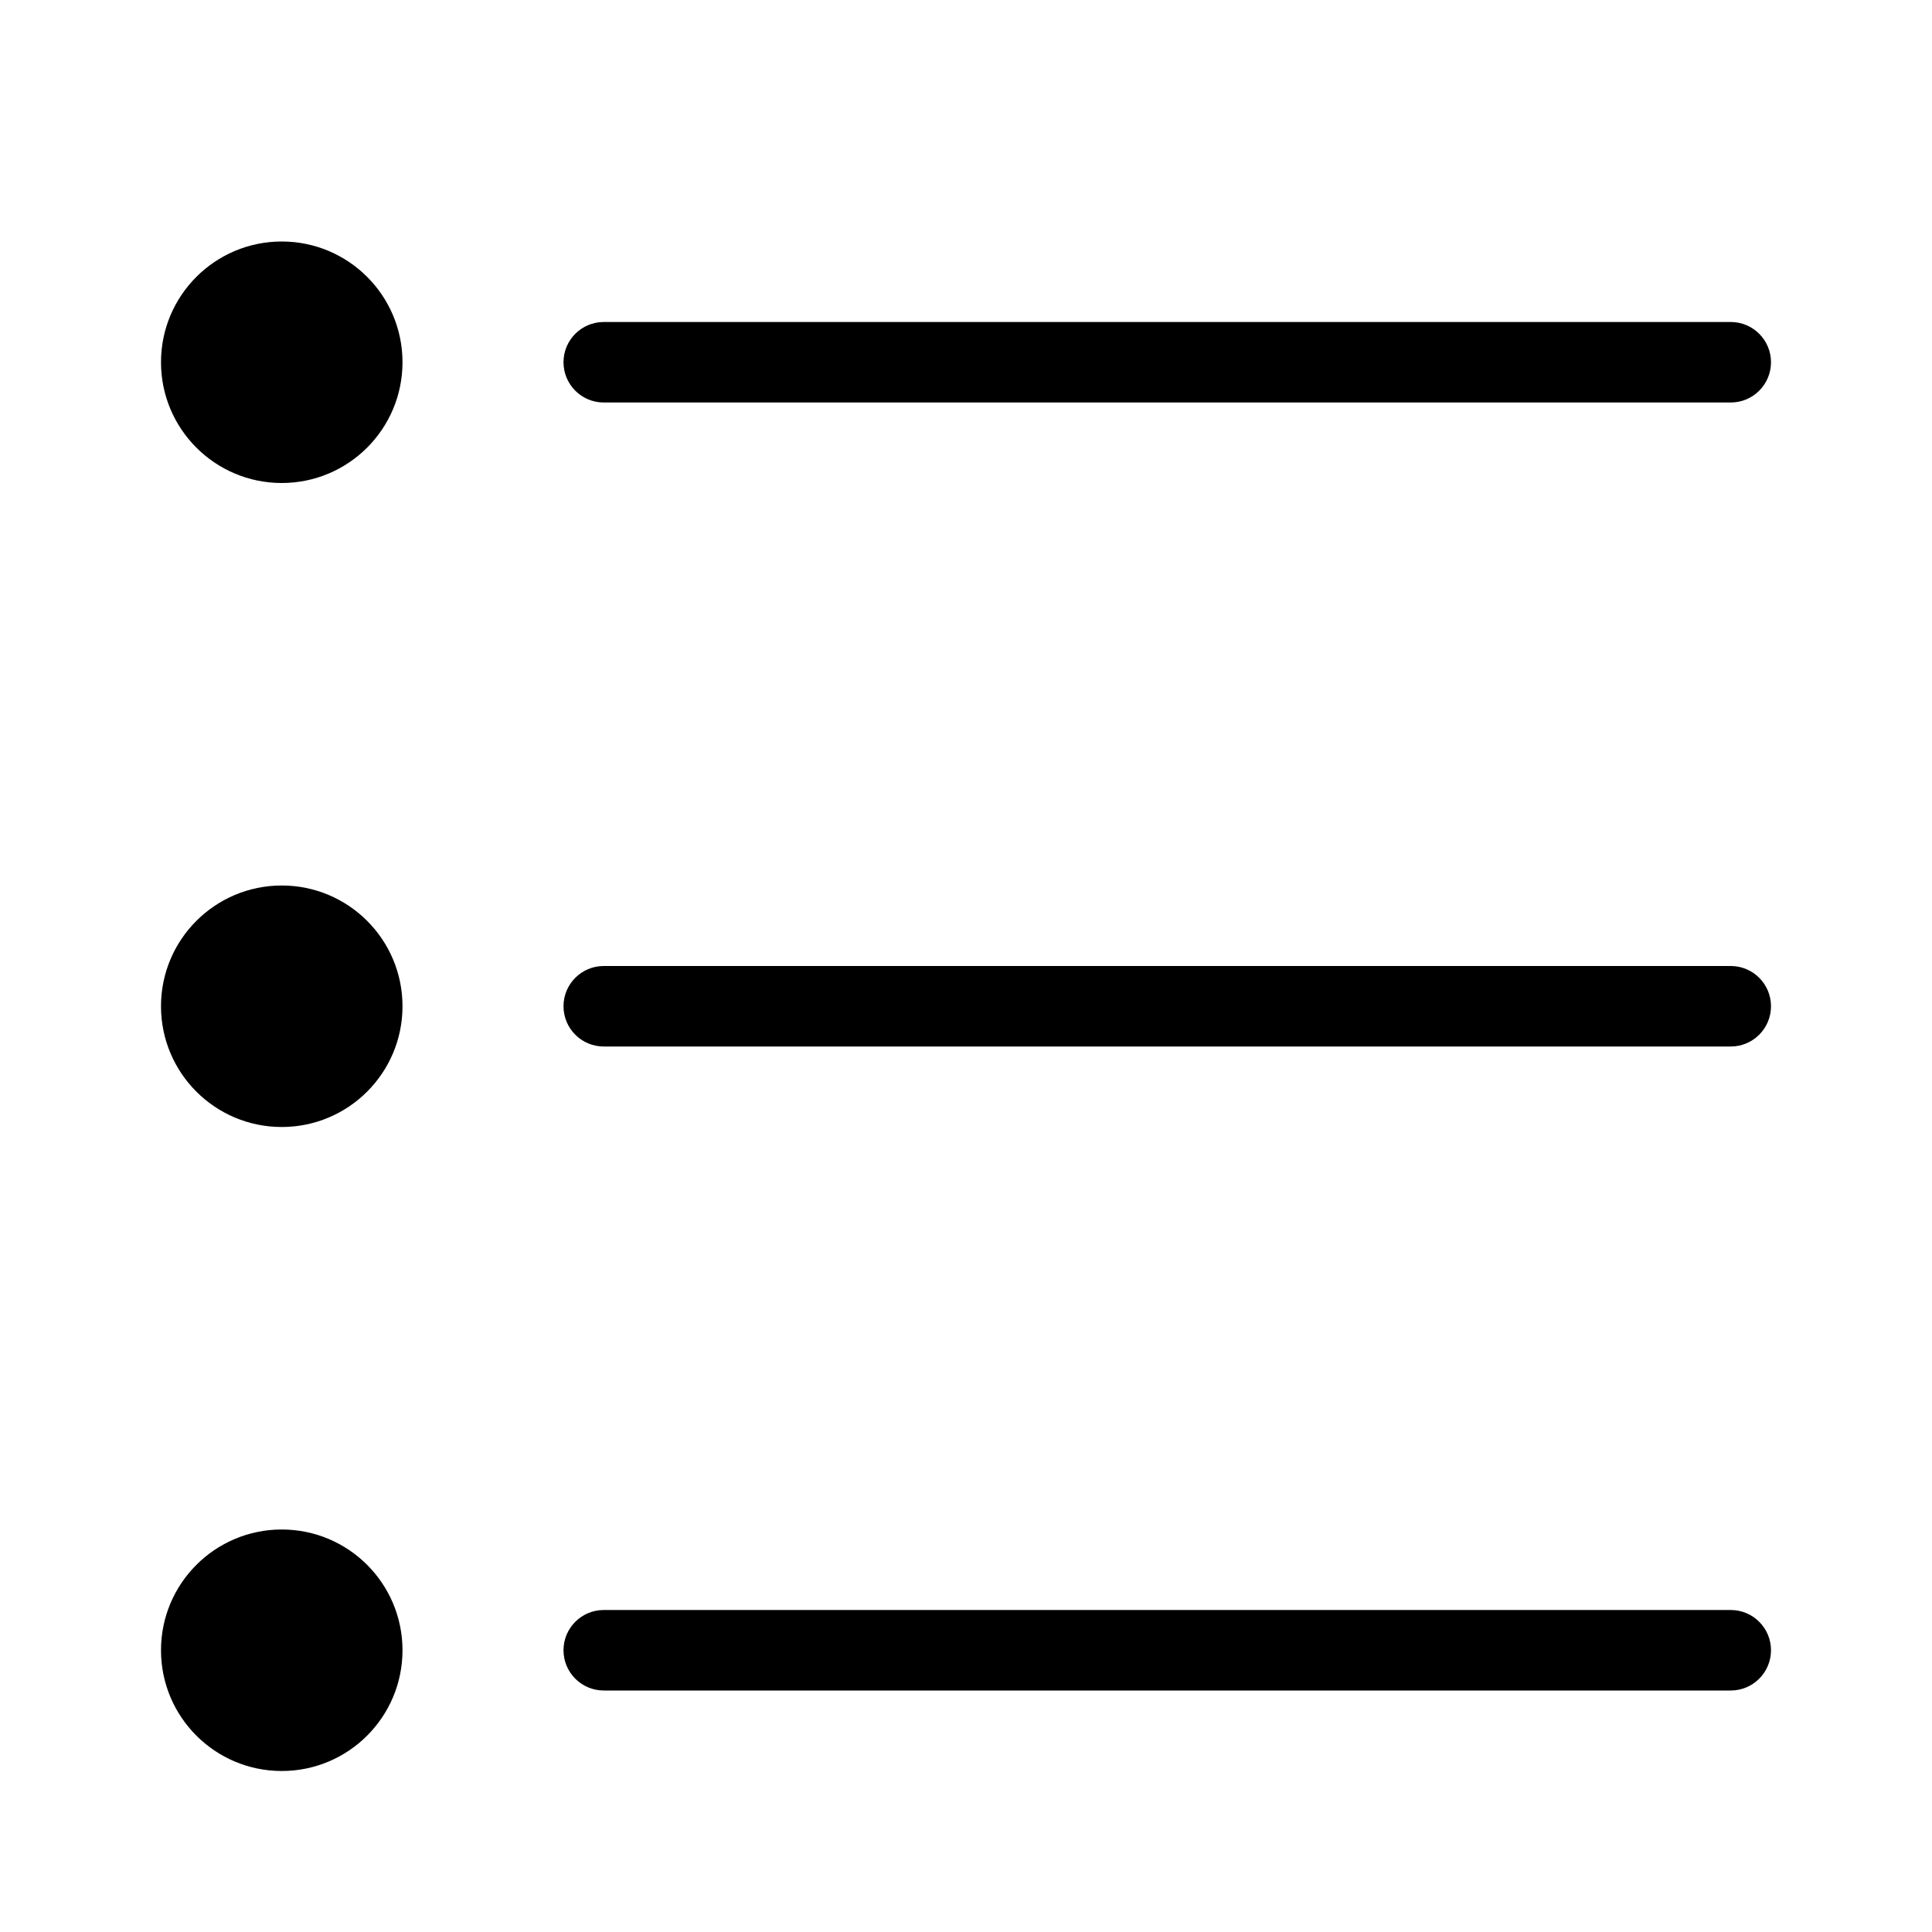
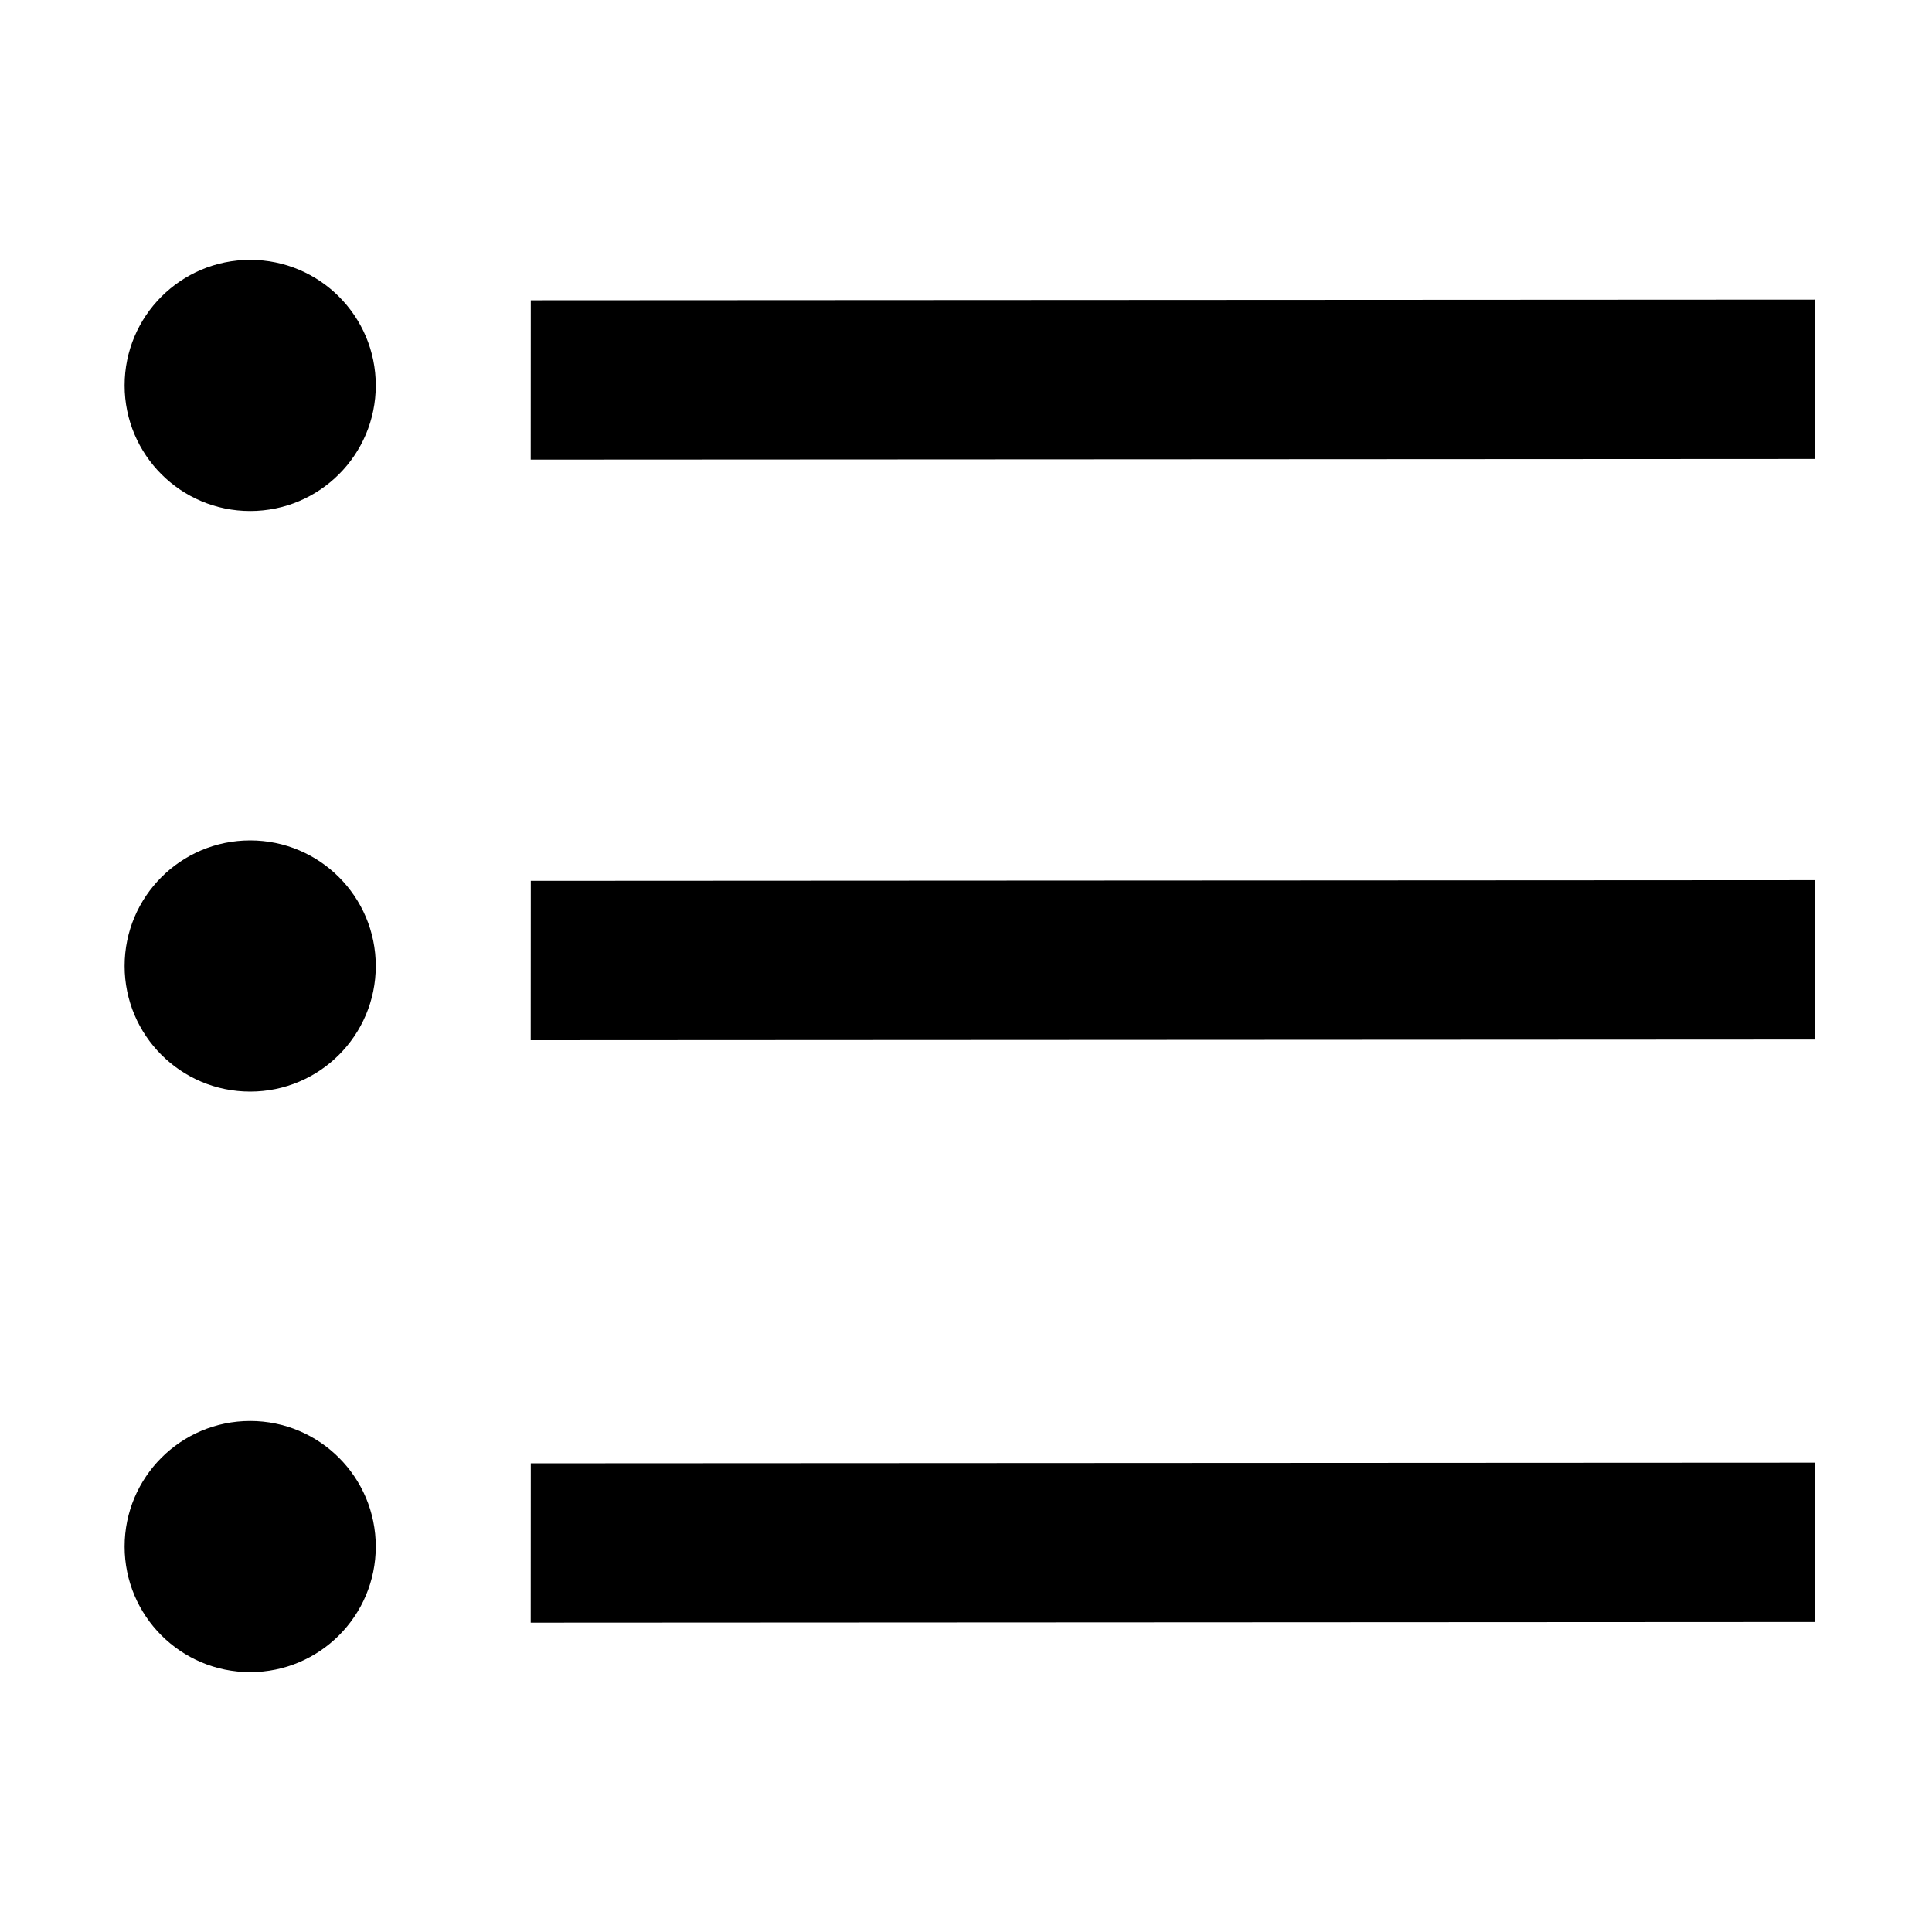
- <svg xmlns="http://www.w3.org/2000/svg" class="icon" viewBox="0 0 1024 1024" version="1.1" width="128" height="128">
-   <path d="M917.333 213.333H320a21.333 21.333 0 0 1 0-42.667h597.333a21.333 21.333 0 0 1 0 42.667z m21.333 320a21.333 21.333 0 0 0-21.333-21.333H320a21.333 21.333 0 0 0 0 42.667h597.333a21.333 21.333 0 0 0 21.333-21.333z m0 341.333a21.333 21.333 0 0 0-21.333-21.333H320a21.333 21.333 0 0 0 0 42.667h597.333a21.333 21.333 0 0 0 21.333-21.333zM149.333 128a64 64 0 1 0 64 64 64 64 0 0 0-64-64z m0 341.333a64 64 0 1 0 64 64 64 64 0 0 0-64-64z m0 341.333a64 64 0 1 0 64 64 64 64 0 0 0-64-64z" fill="currentColor" />
+ <svg xmlns="http://www.w3.org/2000/svg" viewBox="0 0 1024 1024" version="1.1" width="128" height="128">
+   <path d="M132.608 204.288m-66.56 0a66.56 66.56 0 1 0 133.12 0 66.56 66.56 0 1 0-133.12 0Z" p-id="1307" fill="currentColor" />
+   <path d="M962.017 158.802l-680.684 0.358-0.041 84.449 680.755-0.358-0.031-84.449z" p-id="1308" fill="currentColor" />
+   <path d="M132.608 512m-66.56 0a66.56 66.56 0 1 0 133.12 0 66.56 66.56 0 1 0-133.12 0Z" p-id="1309" fill="currentColor" />
+   <path d="M281.334 466.872l-0.041 84.449 680.755-0.358-0.031-84.449-680.684 0.358z" p-id="1310" fill="currentColor" />
+   <path d="M132.608 819.712m-66.56 0a66.56 66.56 0 1 0 133.12 0 66.56 66.56 0 1 0-133.12 0Z" p-id="1311" fill="currentColor" />
+   <path d="M281.334 775.598l-0.041 84.449 680.755-0.358-0.031-84.449-680.684 0.358z" p-id="1312" fill="currentColor" />
</svg>
